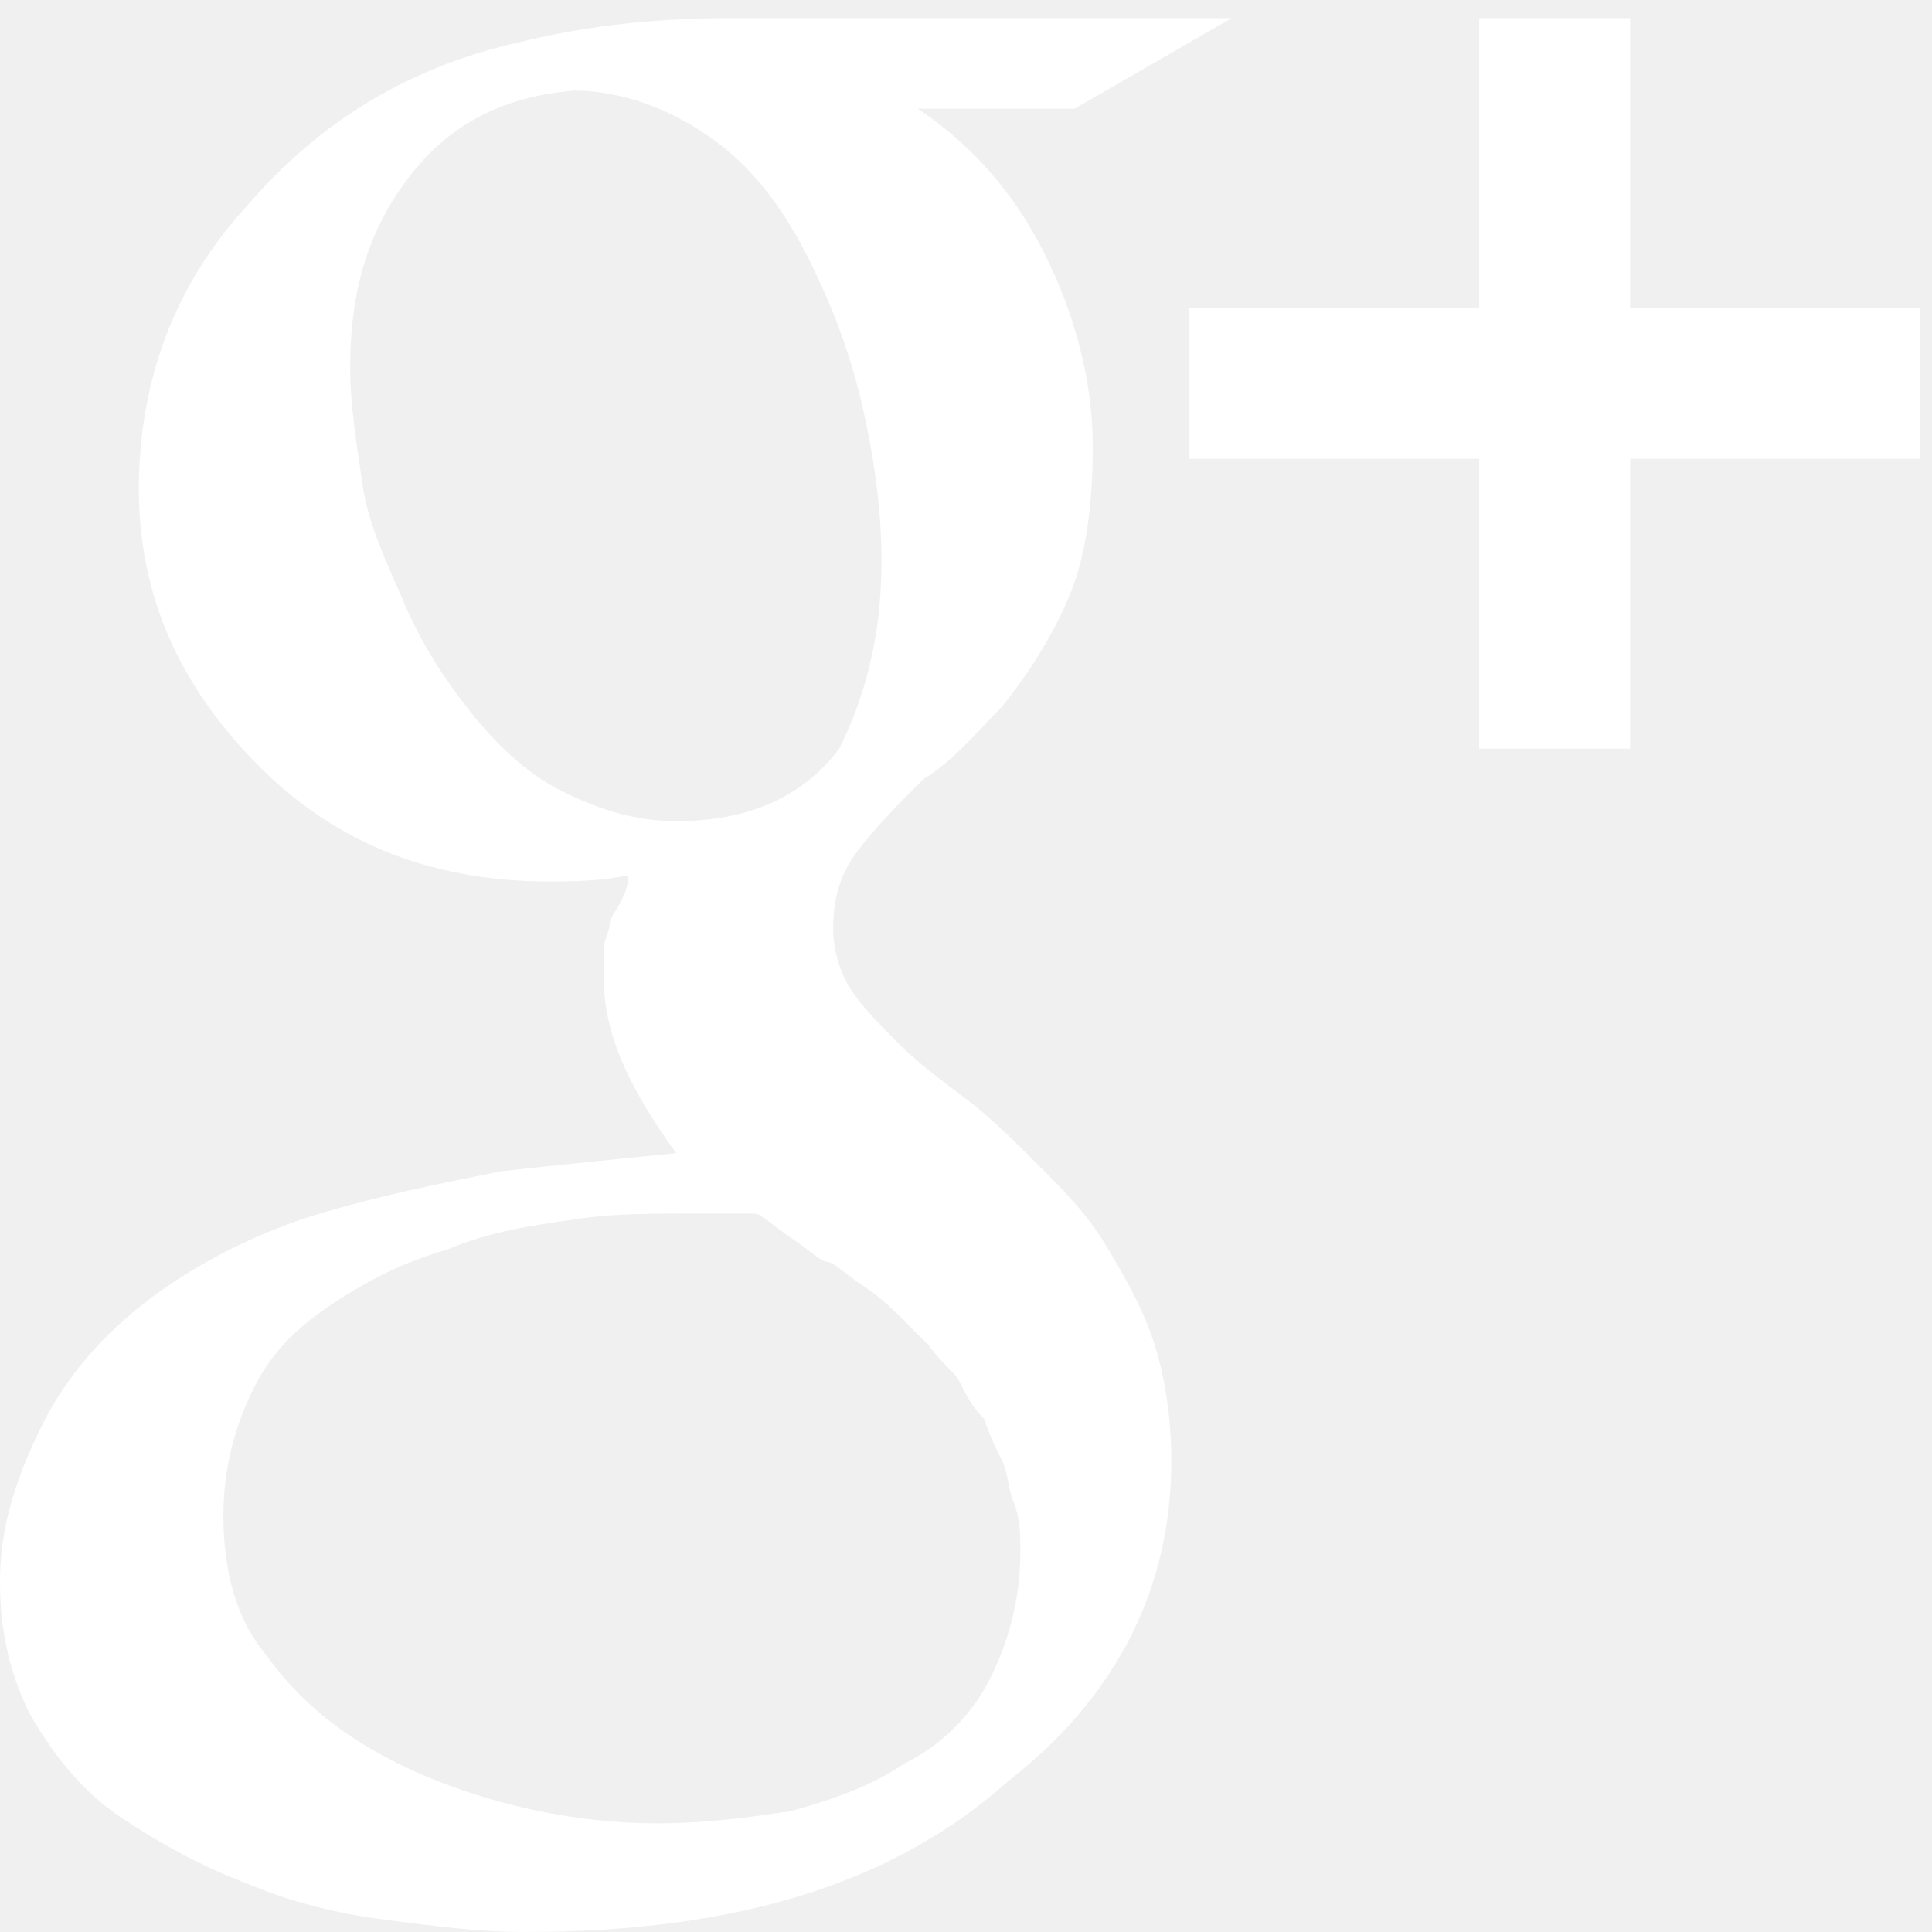
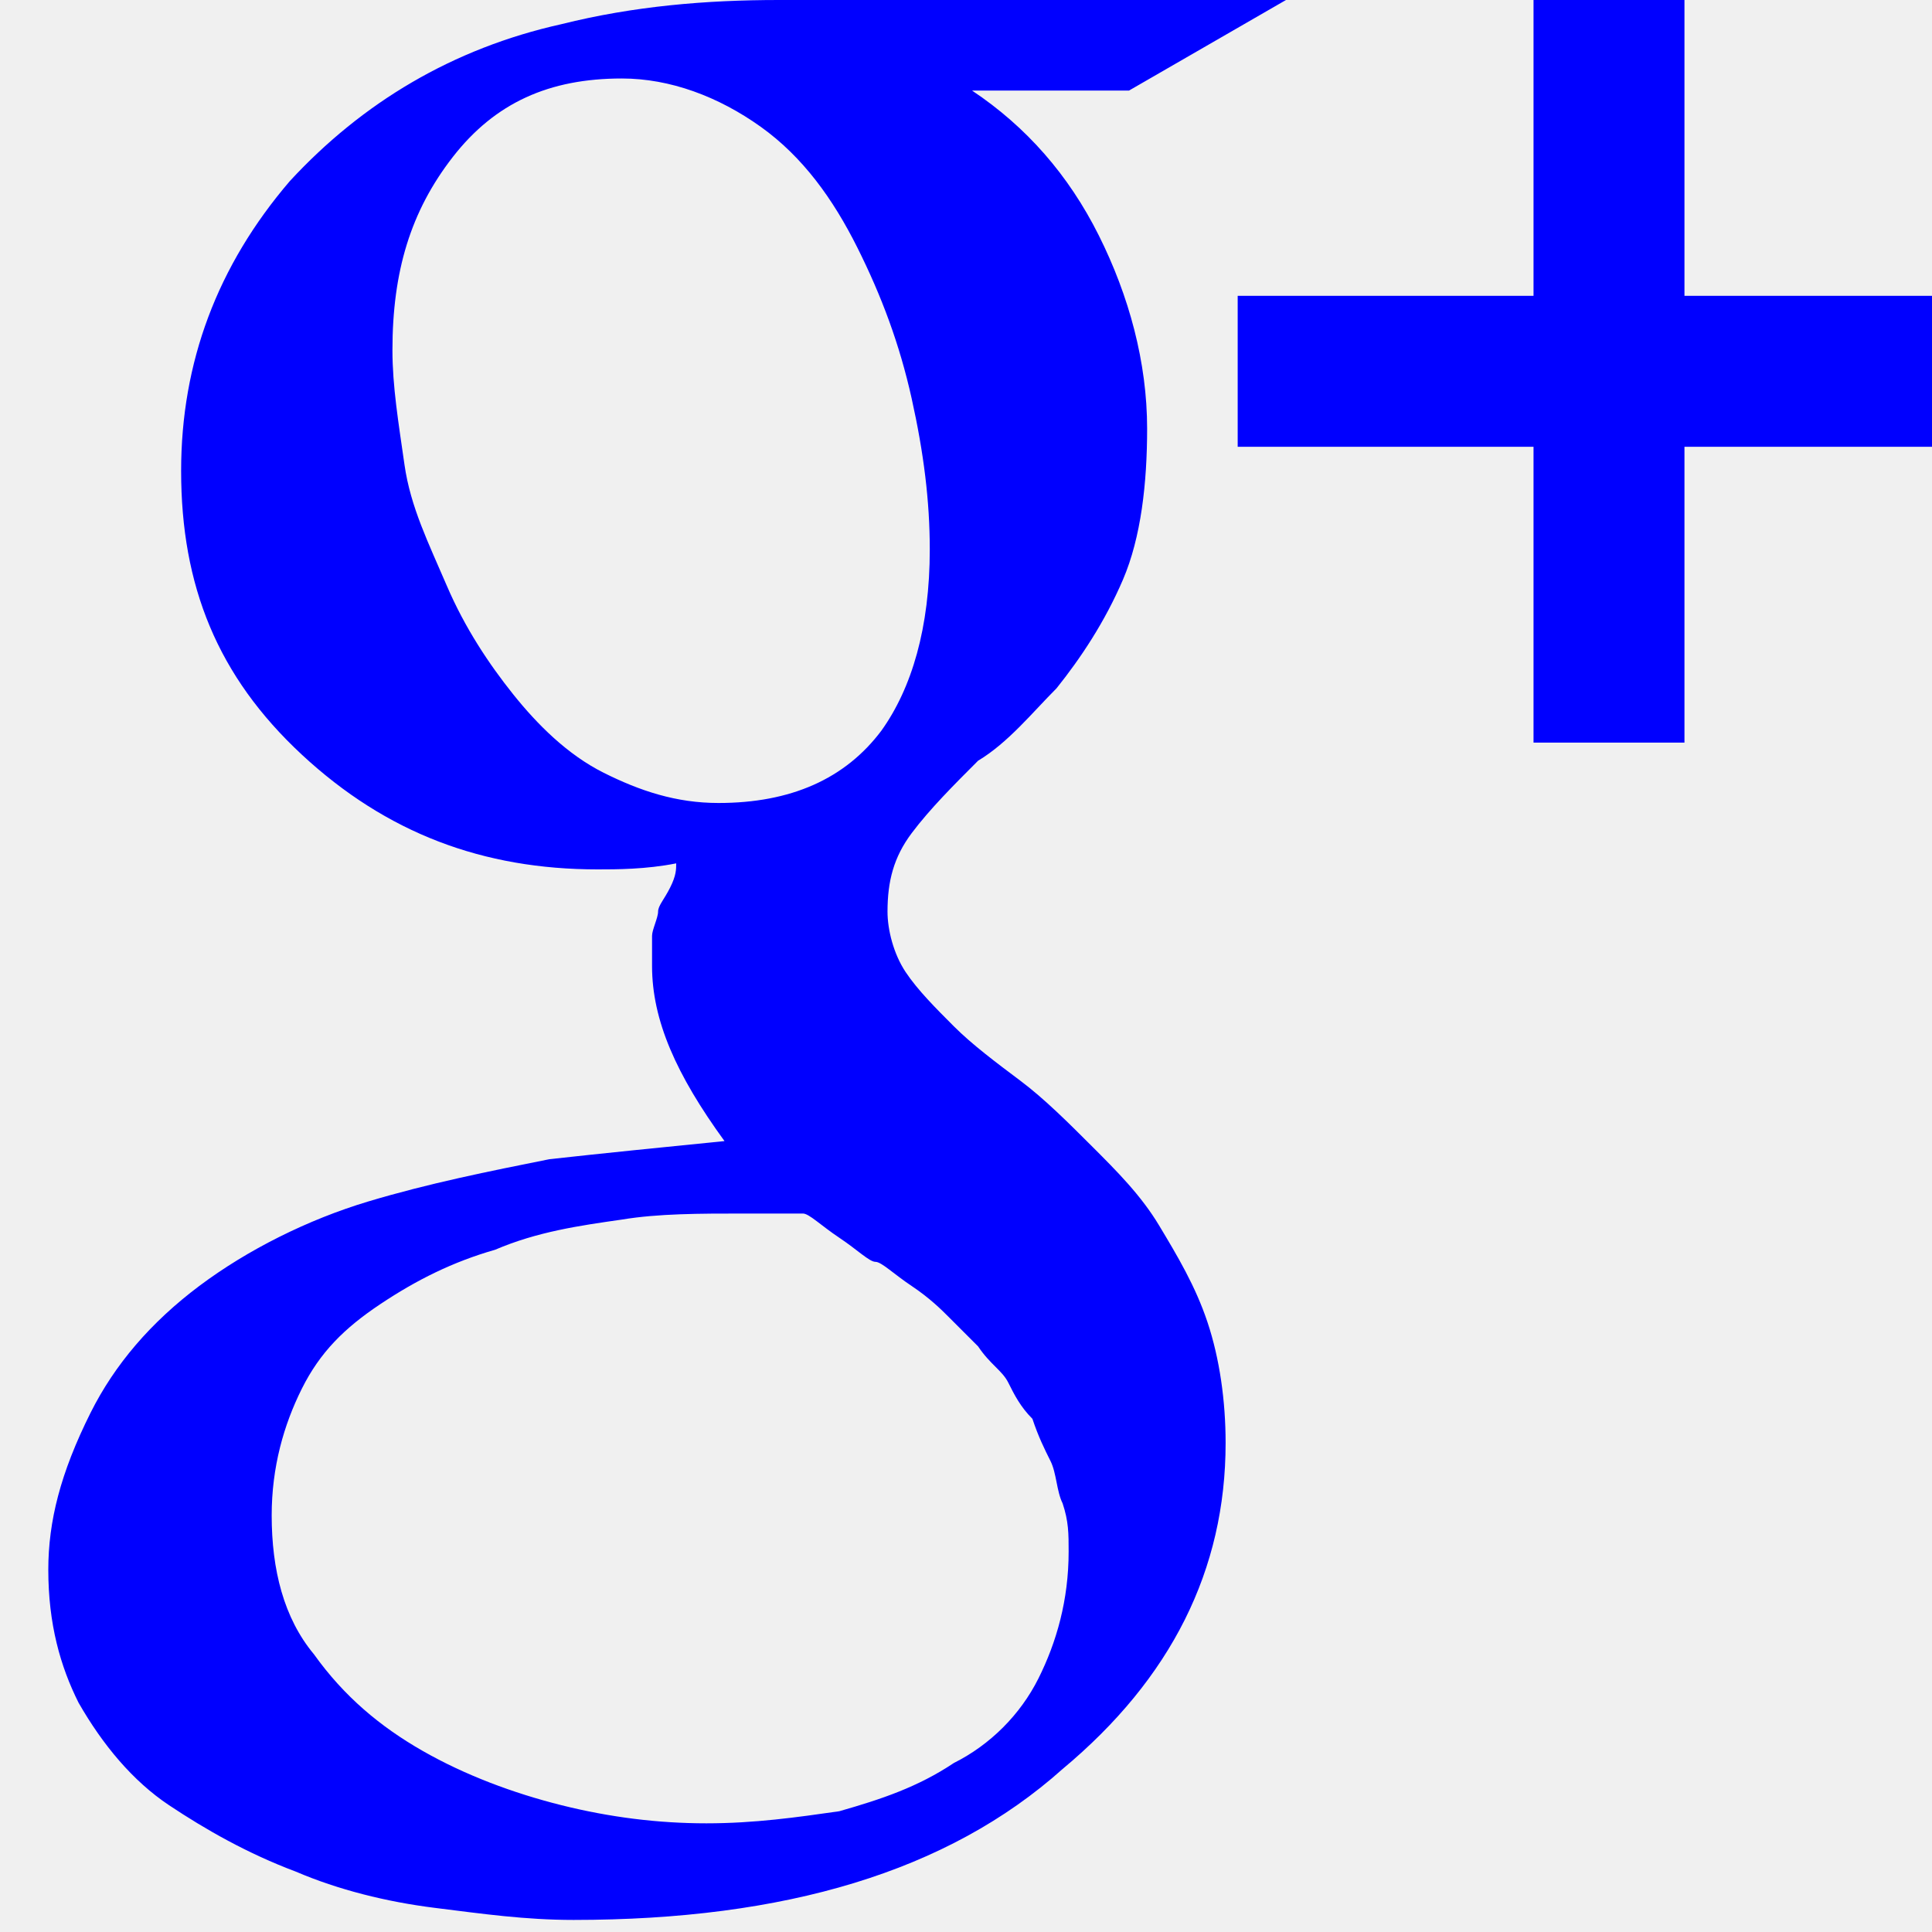
- <svg xmlns="http://www.w3.org/2000/svg" version="1.1" id="Capa_1" x="0px" y="0px" viewBox="0 0 32 32" style="enable-background:new 0 0 32 32;" xml:space="preserve">
-   <style type="text/css">
- 	.st0{fill:#FFFFFF;}
- </style>
-   <path class="st0" d="M16.9,25.7c0-0.3,0-0.5-0.1-0.8c-0.1-0.2-0.1-0.5-0.2-0.7c-0.1-0.2-0.2-0.4-0.3-0.7c-0.2-0.2-0.3-0.4-0.4-0.6  c-0.1-0.2-0.3-0.3-0.5-0.6l-0.5-0.5c-0.1-0.1-0.3-0.3-0.6-0.5c-0.3-0.2-0.5-0.4-0.6-0.4c-0.1,0-0.3-0.2-0.6-0.4  c-0.3-0.2-0.5-0.4-0.6-0.4h-1c-0.7,0-1.4,0-2,0.1c-0.7,0.1-1.4,0.2-2.1,0.5c-0.7,0.2-1.3,0.5-1.9,0.9s-1,0.8-1.3,1.4  c-0.3,0.6-0.5,1.3-0.5,2.1c0,0.9,0.2,1.7,0.7,2.3c0.5,0.7,1.1,1.2,1.8,1.6s1.5,0.7,2.3,0.9c0.8,0.2,1.6,0.3,2.4,0.3  c0.8,0,1.5-0.1,2.2-0.2c0.7-0.2,1.3-0.4,1.9-0.8c0.6-0.3,1.1-0.8,1.4-1.4C16.7,27.2,16.9,26.5,16.9,25.7z M14.6,9.3  c0-0.8-0.1-1.6-0.3-2.5s-0.5-1.7-0.9-2.5s-0.9-1.5-1.6-2c-0.7-0.5-1.5-0.8-2.3-0.8C8.4,1.6,7.5,2,6.8,2.9s-1,1.9-1,3.2  c0,0.6,0.1,1.2,0.2,1.9s0.4,1.3,0.7,2c0.3,0.7,0.7,1.3,1.1,1.8c0.4,0.5,0.9,1,1.5,1.3c0.6,0.3,1.2,0.5,1.9,0.5  c1.2,0,2.1-0.4,2.7-1.2C14.3,11.6,14.6,10.6,14.6,9.3z M12.1,0.3h8.3l-2.6,1.5h-2.6c0.9,0.6,1.6,1.4,2.1,2.4c0.5,1,0.8,2.1,0.8,3.2  c0,0.9-0.1,1.8-0.4,2.5c-0.3,0.7-0.7,1.3-1.1,1.8c-0.4,0.4-0.8,0.9-1.3,1.2c-0.4,0.4-0.8,0.8-1.1,1.2c-0.3,0.4-0.4,0.8-0.4,1.3  c0,0.3,0.1,0.7,0.3,1c0.2,0.3,0.5,0.6,0.8,0.9s0.7,0.6,1.1,0.9s0.8,0.7,1.2,1.1c0.4,0.4,0.8,0.8,1.1,1.3c0.3,0.5,0.6,1,0.8,1.6  c0.2,0.6,0.3,1.3,0.3,2c0,2.1-0.9,3.9-2.7,5.3c-1.9,1.7-4.5,2.5-8,2.5c-0.8,0-1.5-0.1-2.3-0.2c-0.8-0.1-1.6-0.3-2.3-0.6  c-0.8-0.3-1.5-0.7-2.1-1.1s-1.1-1-1.5-1.7c-0.3-0.6-0.5-1.3-0.5-2.2c0-0.8,0.2-1.6,0.7-2.6c0.4-0.8,1-1.5,1.8-2.1  c0.8-0.6,1.8-1.1,2.8-1.4c1-0.3,2-0.5,3-0.7c0.9-0.1,1.9-0.2,2.9-0.3c-0.8-1.1-1.2-2-1.2-2.9v-0.5c0-0.1,0.1-0.3,0.1-0.4  c0-0.1,0.1-0.2,0.2-0.4c0.1-0.2,0.1-0.3,0.1-0.4c-0.5,0.1-1,0.1-1.3,0.1c-1.9,0-3.5-0.6-4.8-1.9s-2-2.8-2-4.6c0-1.8,0.6-3.4,1.8-4.7  C5.3,2,6.8,1.1,8.6,0.7C9.8,0.4,11,0.3,12.1,0.3z M31.8,5.1v2.5H27v4.8h-2.5V7.6h-4.8V5.1h4.8V0.3H27v4.8H31.8z" />
+ <svg xmlns="http://www.w3.org/2000/svg" viewBox="0 0 32 32">
+   <path fill="#00f" d="M17.7 25.7c0-.3 0-.5-.1-.8-.1-.2-.1-.5-.2-.7-.1-.2-.2-.4-.3-.7-.2-.2-.3-.4-.4-.6-.1-.2-.3-.3-.5-.6l-.5-.5c-.1-.1-.3-.3-.6-.5s-.5-.4-.6-.4-.3-.2-.6-.4-.5-.4-.6-.4h-1c-.7 0-1.4 0-2 .1-.7.1-1.4.2-2.1.5-.7.2-1.3.5-1.9.9s-1 .8-1.3 1.4c-.3.6-.5 1.3-.5 2.1 0 .9.2 1.7.7 2.3.5.7 1.1 1.2 1.8 1.6s1.5.7 2.3.9 1.6.3 2.4.3c.8 0 1.5-.1 2.2-.2.7-.2 1.3-.4 1.9-.8.6-.3 1.1-.8 1.4-1.4.3-.6.5-1.3.5-2.1zM15.4 9.1c0-.8-.1-1.6-.3-2.5-.2-.9-.5-1.7-.9-2.5s-.9-1.5-1.6-2c-.7-.5-1.5-.8-2.3-.8-1.2 0-2.1.4-2.8 1.3-.7.9-1 1.9-1 3.2 0 .6.1 1.2.2 1.9s.4 1.3.7 2c.3.7.7 1.3 1.1 1.8.4.5.9 1 1.5 1.3.6.3 1.2.5 1.9.5 1.2 0 2.1-.4 2.7-1.2.5-.7.8-1.7.8-3zM12.9 0h8.4l-2.6 1.5h-2.6c.9.6 1.6 1.4 2.1 2.4S19 6 19 7.1c0 .9-.1 1.8-.4 2.5-.3.7-.7 1.3-1.1 1.8-.4.4-.8.9-1.3 1.2-.4.4-.8.8-1.1 1.2-.3.4-.4.8-.4 1.3 0 .3.1.7.3 1 .2.3.5.6.8.9.3.3.7.6 1.1.9.4.3.8.7 1.2 1.1.4.4.8.8 1.1 1.3.3.5.6 1 .8 1.6.2.6.3 1.3.3 2 0 2.1-.9 3.9-2.7 5.4-1.9 1.7-4.6 2.5-8.1 2.5-.8 0-1.5-.1-2.3-.2-.8-.1-1.6-.3-2.3-.6-.8-.3-1.5-.7-2.1-1.1-.6-.4-1.1-1-1.5-1.7C1 27.6.8 26.9.8 26c0-.8.2-1.6.7-2.6.4-.8 1-1.5 1.8-2.1.8-.6 1.8-1.1 2.8-1.4 1-.3 2-.5 3-.7.9-.1 1.9-.2 2.9-.3-.8-1.1-1.2-2-1.2-2.9v-.5c0-.1.1-.3.1-.4 0-.1.1-.2.2-.4s.1-.3.1-.4c-.5.1-1 .1-1.3.1-1.9 0-3.5-.6-4.9-1.9-1.4-1.3-2-2.8-2-4.7C3 6 3.6 4.4 4.8 3 6 1.7 7.5.8 9.3.4c1.2-.3 2.4-.4 3.6-.4zm19.9 4.9v2.5h-4.9v4.9h-2.5V7.4h-4.9V4.9h4.9V0h2.5v4.9h4.9z" />
</svg>
